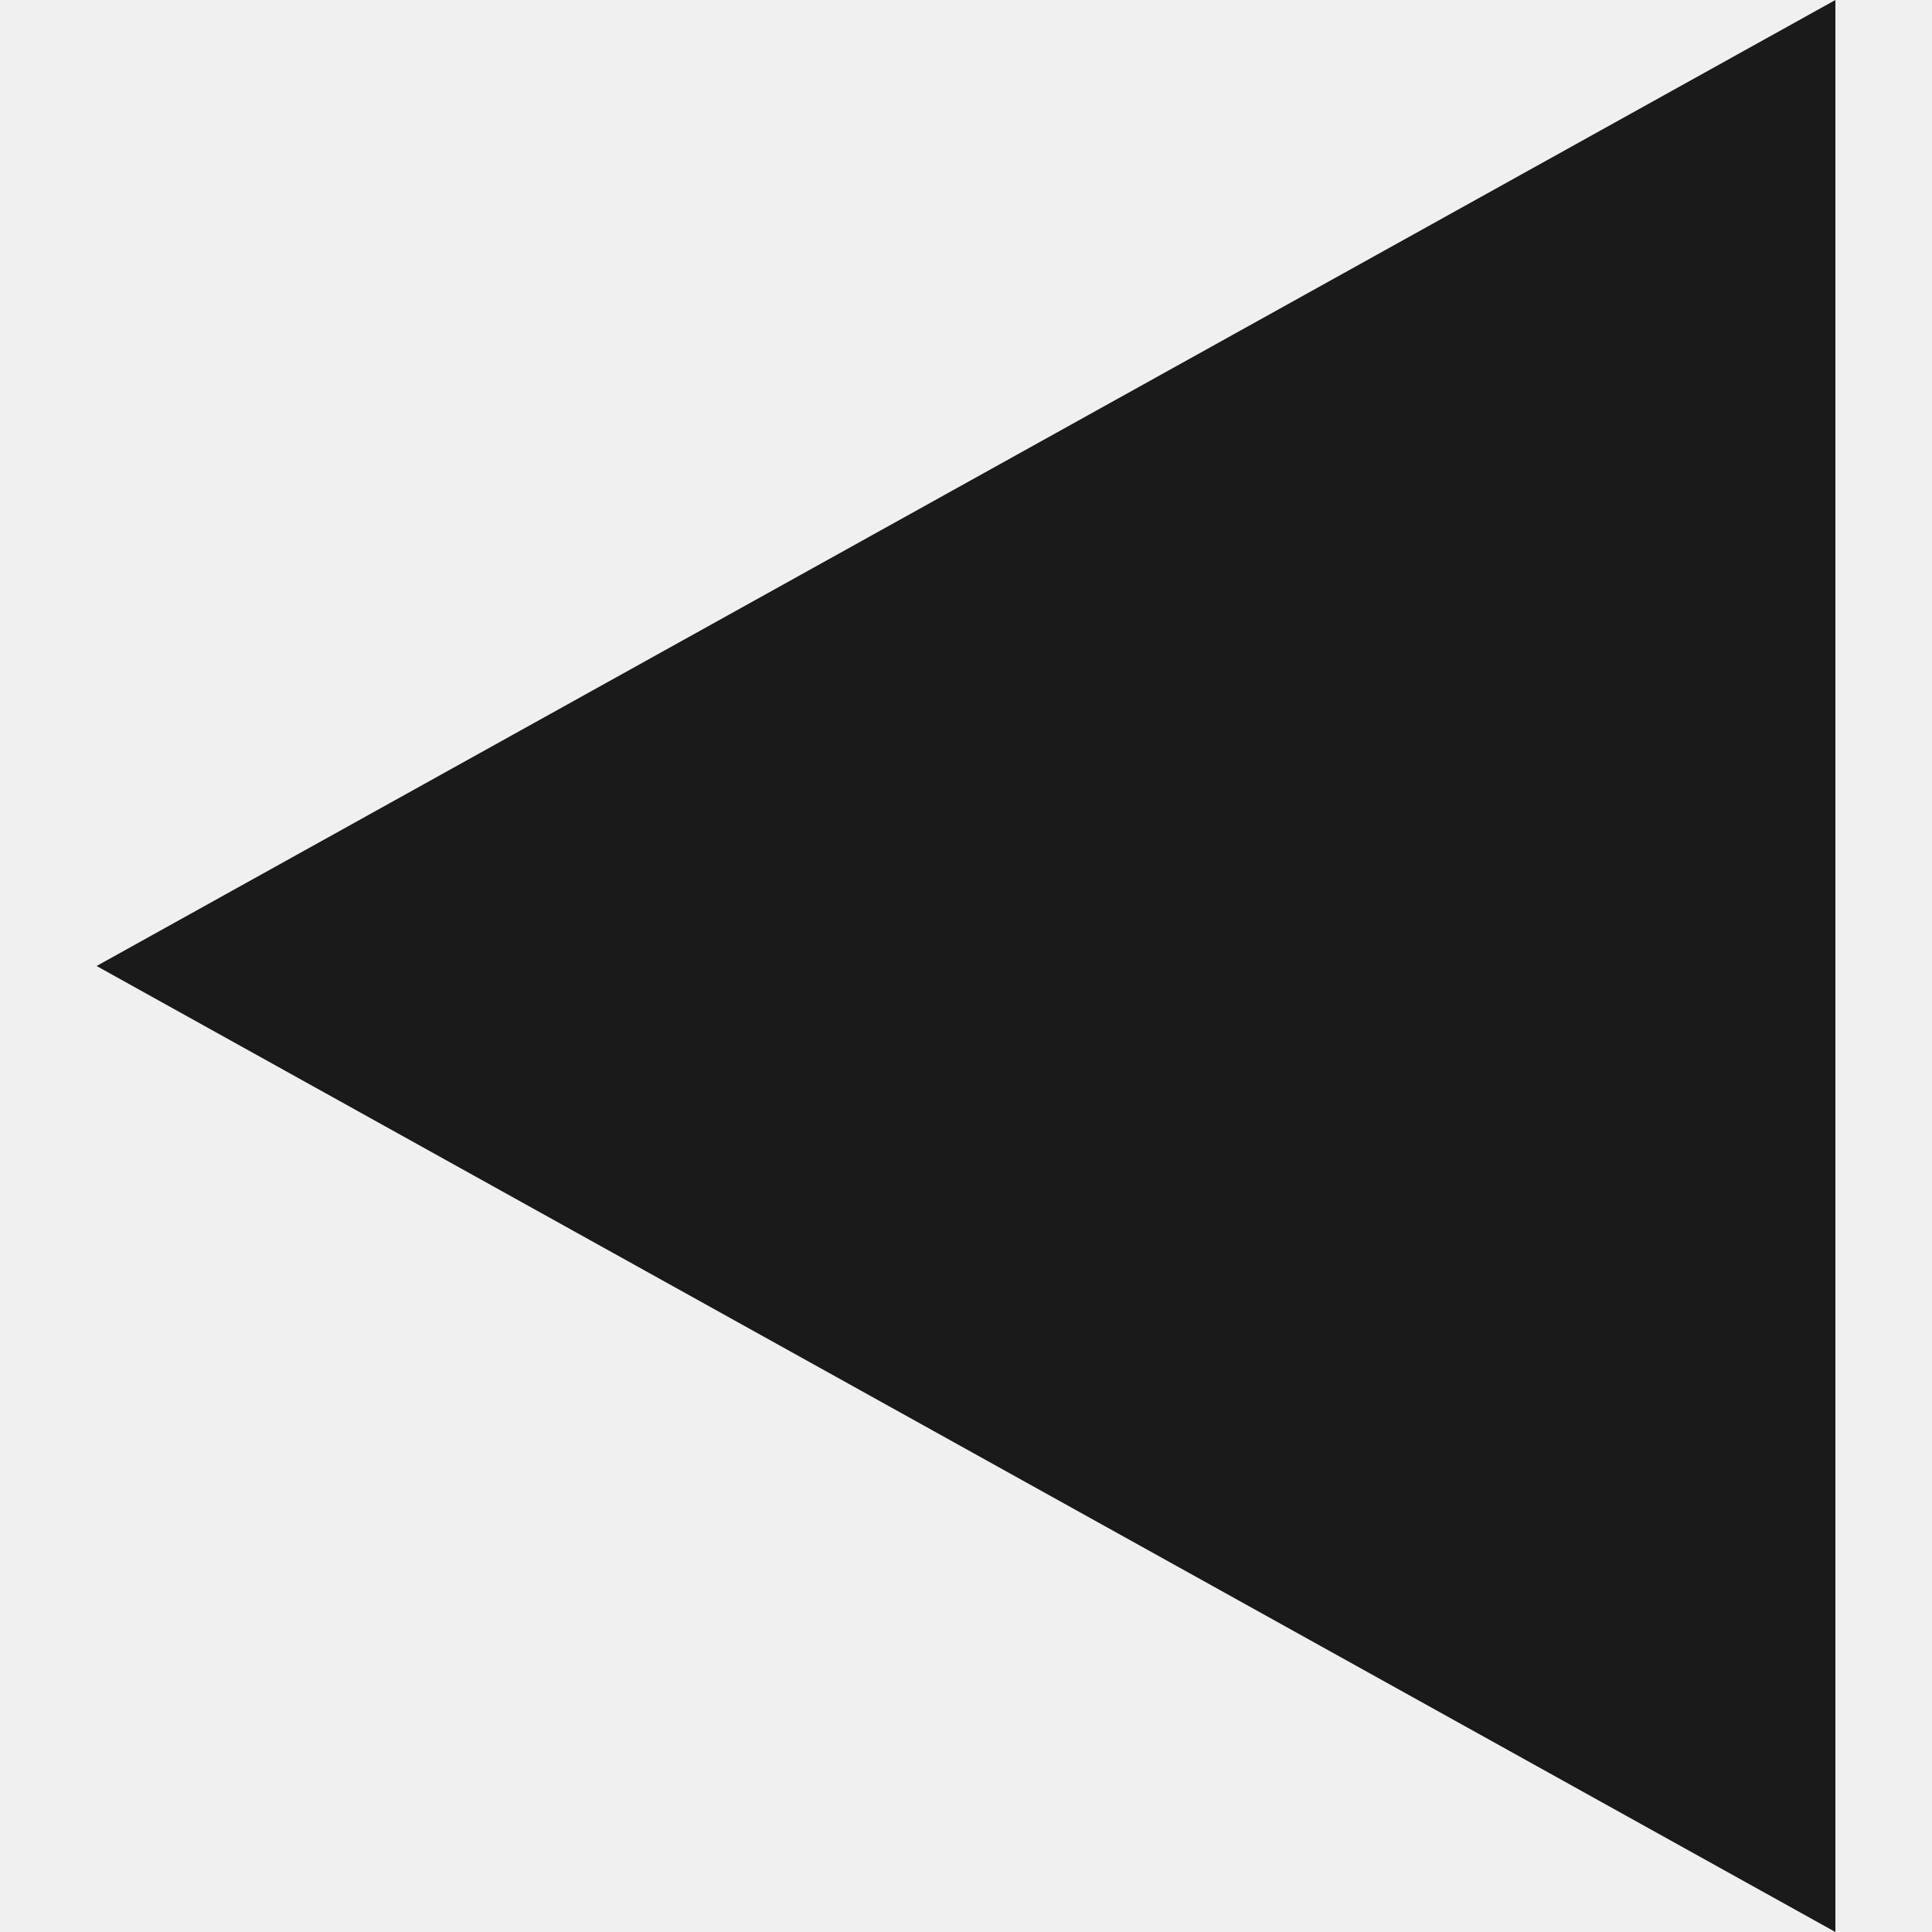
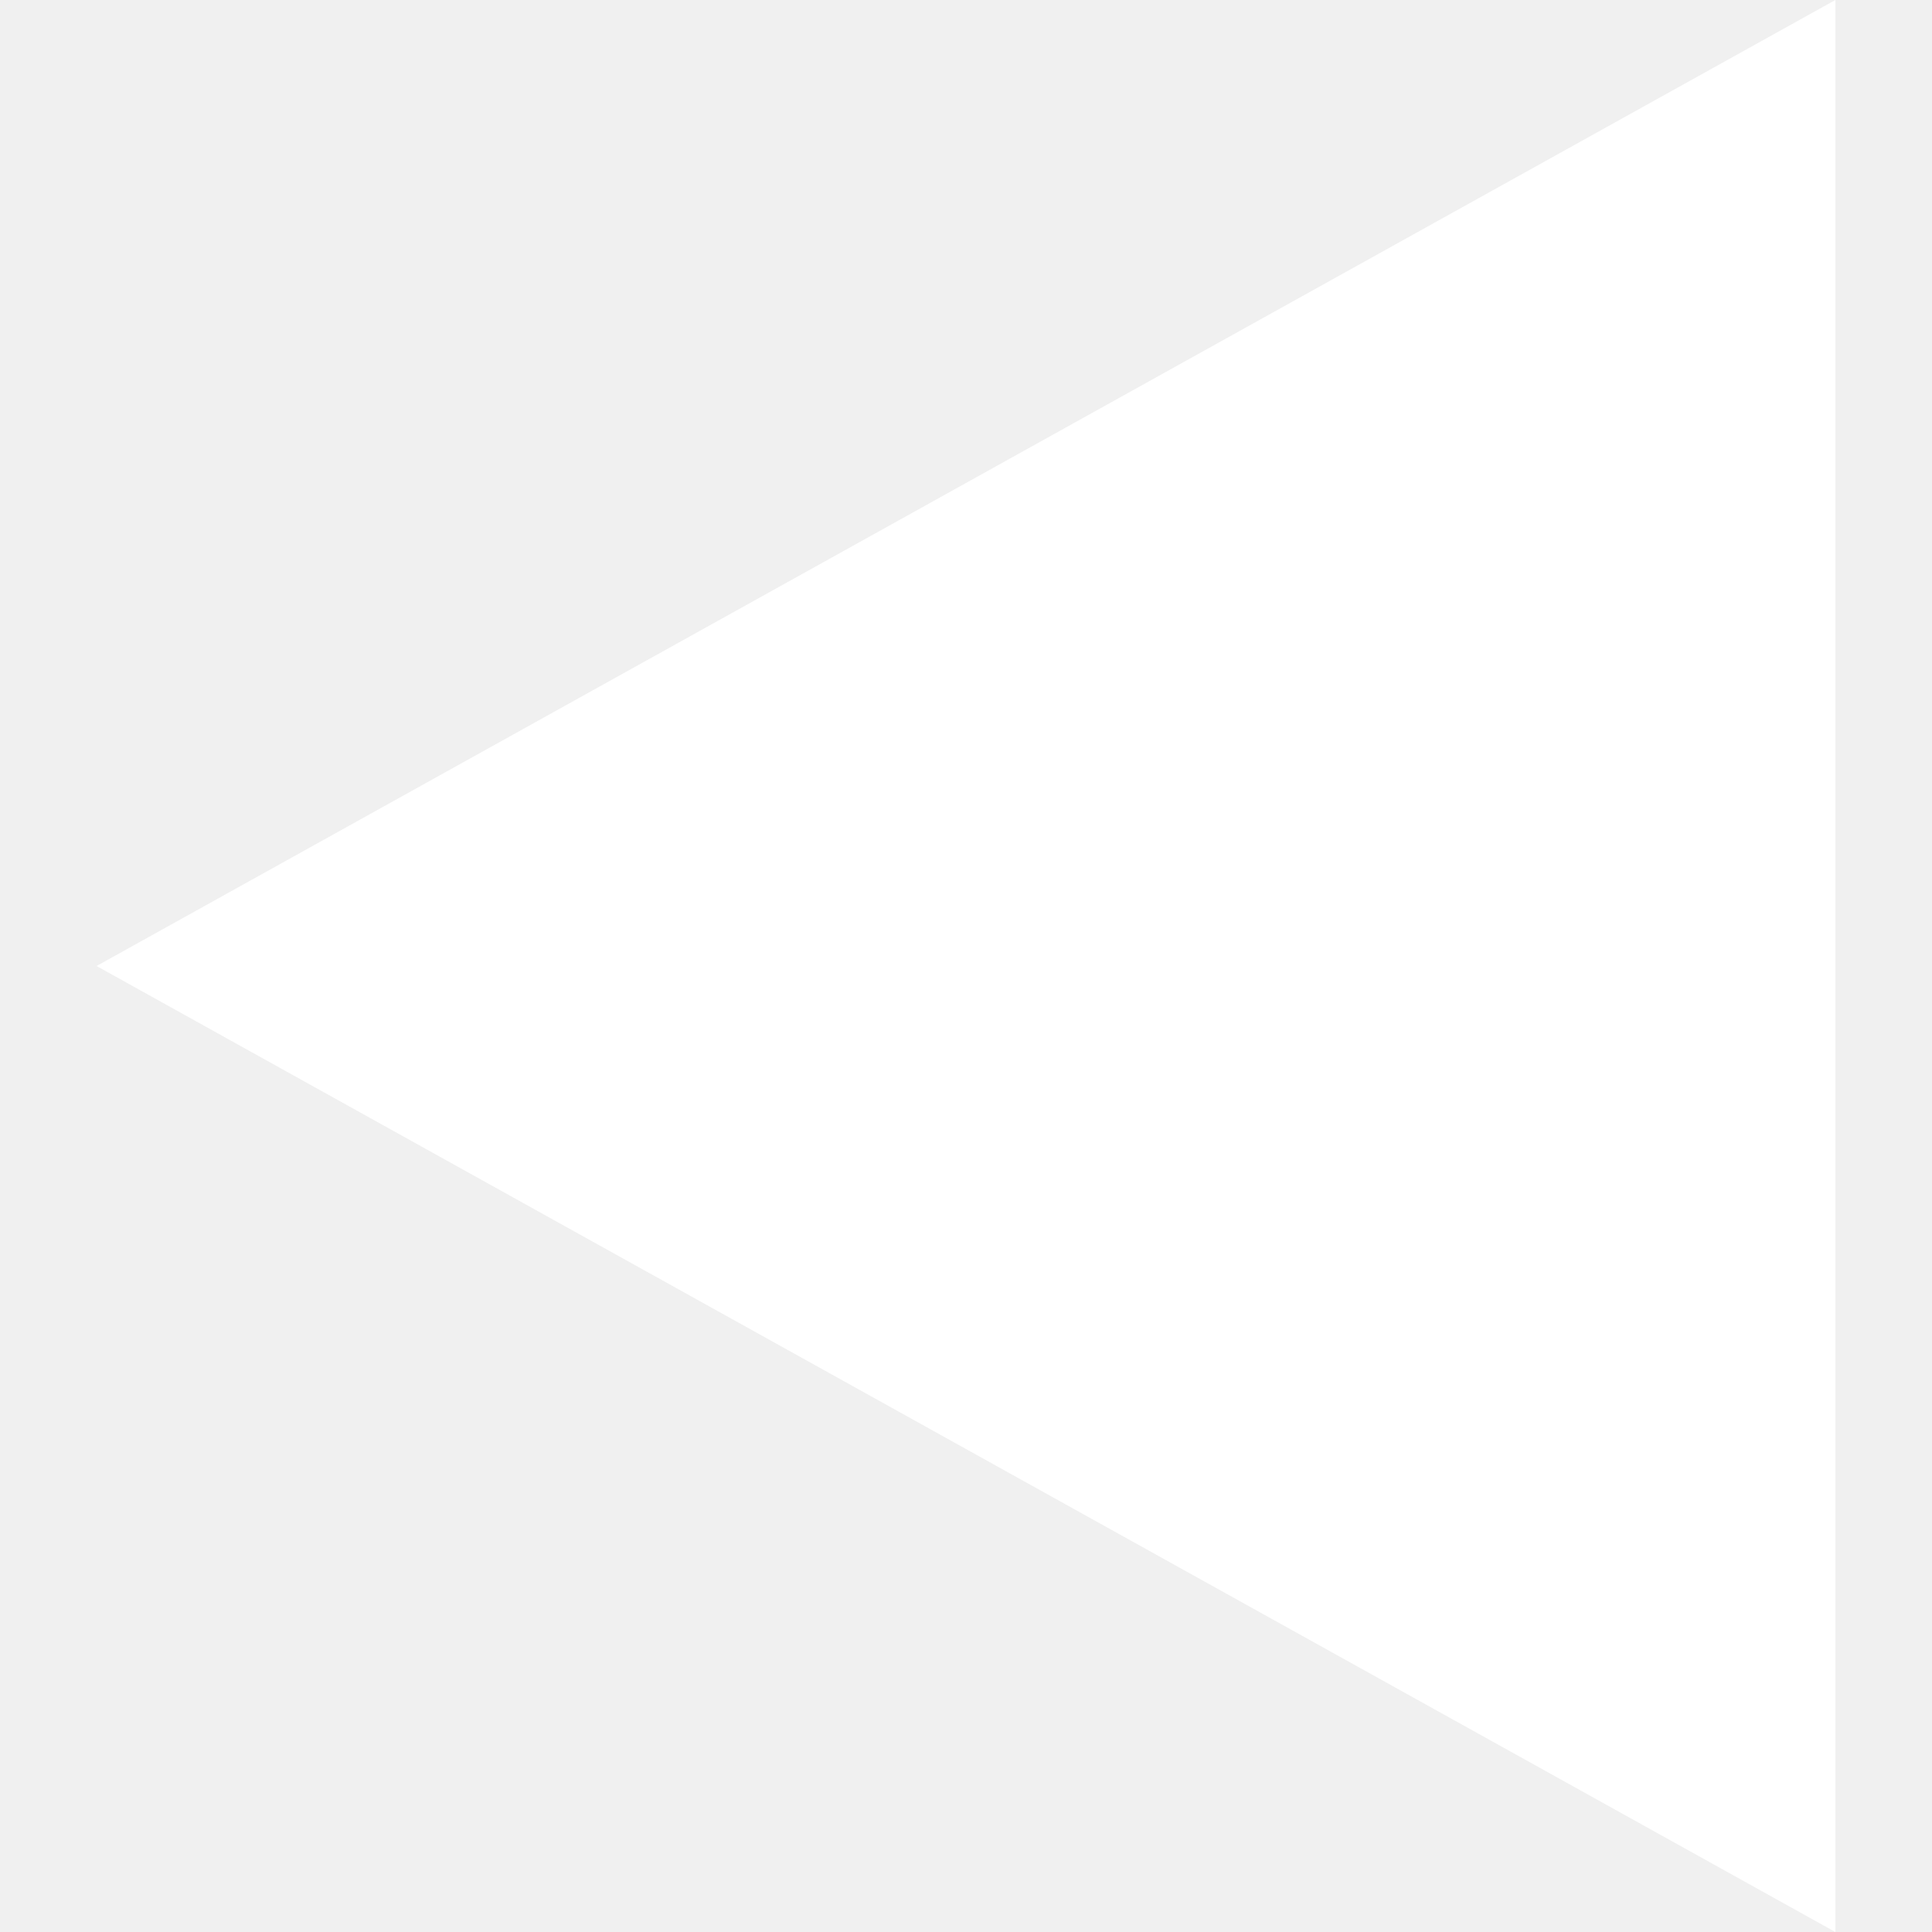
<svg xmlns="http://www.w3.org/2000/svg" fill="#000000" width="400" height="400" viewBox="0 0 10 10" version="1.1" id="svg1">
  <defs id="defs1" />
-   <path d="M 9.5,0 V 10 L 0.5,5 Z" id="path1" style="fill:#1a1a1a" />
+   <path d="M 9.5,0 V 10 L 0.5,5 Z" id="path1" style="fill:#ffffff" />
</svg>
